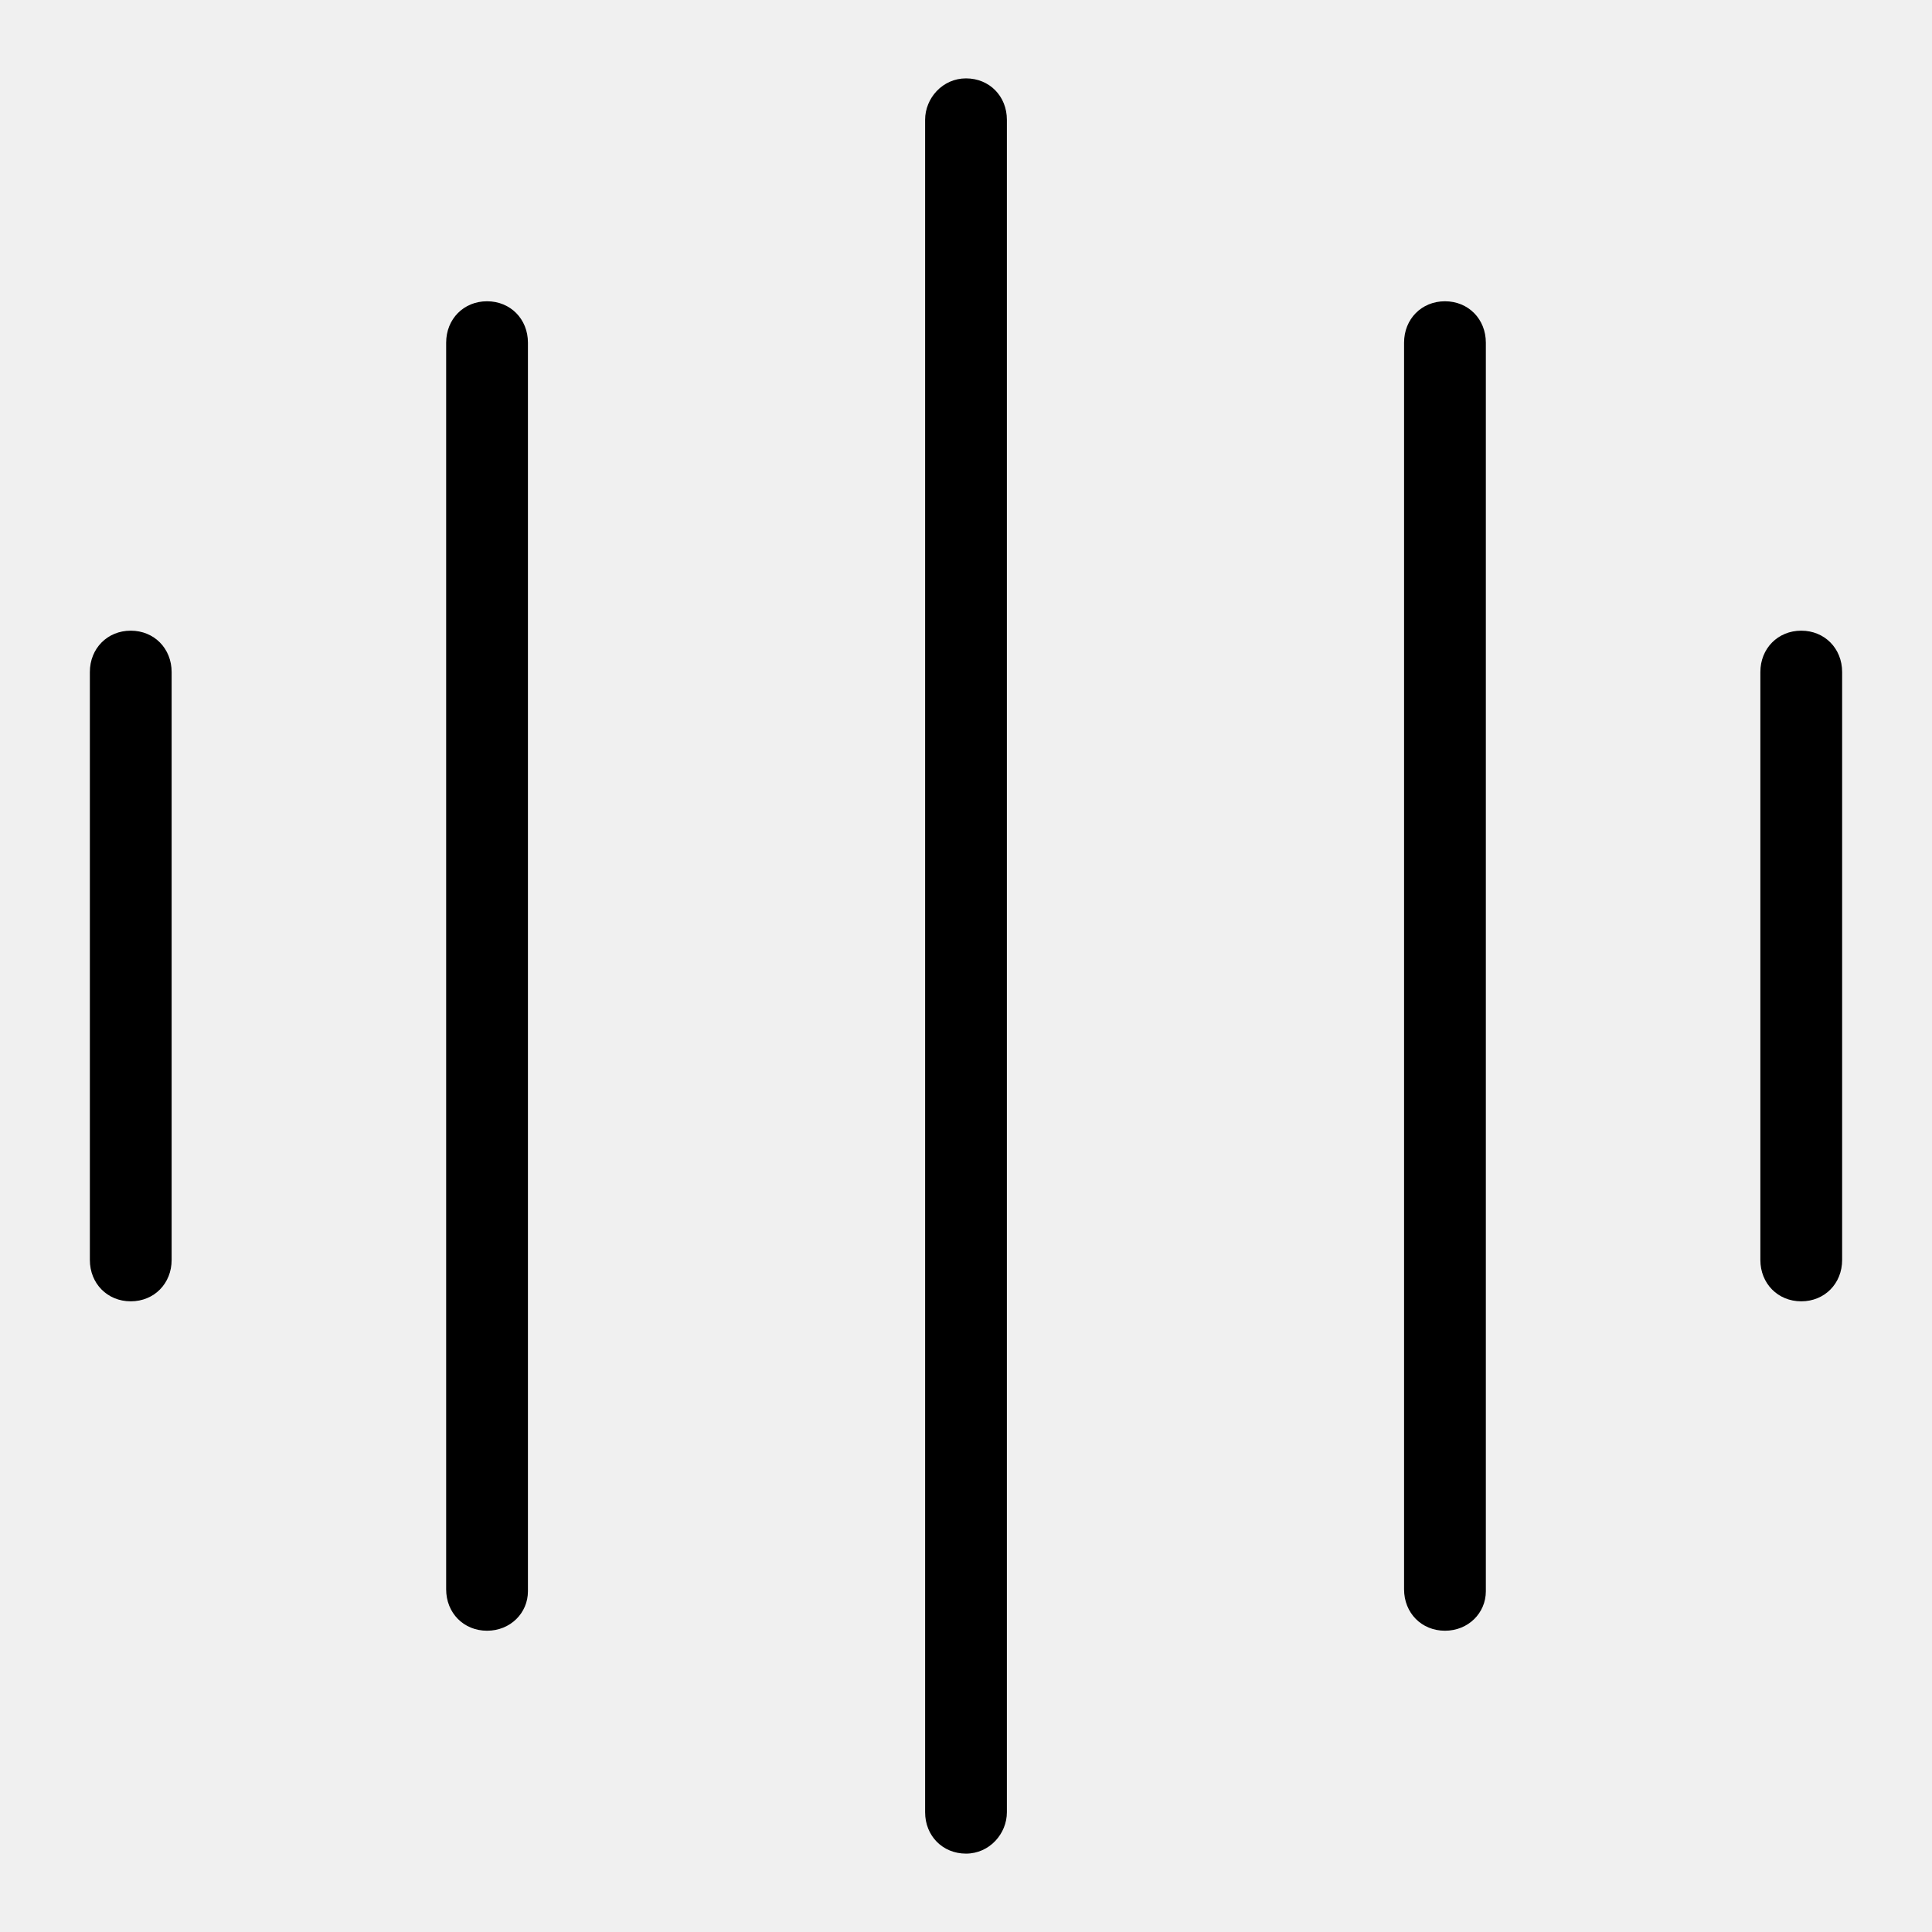
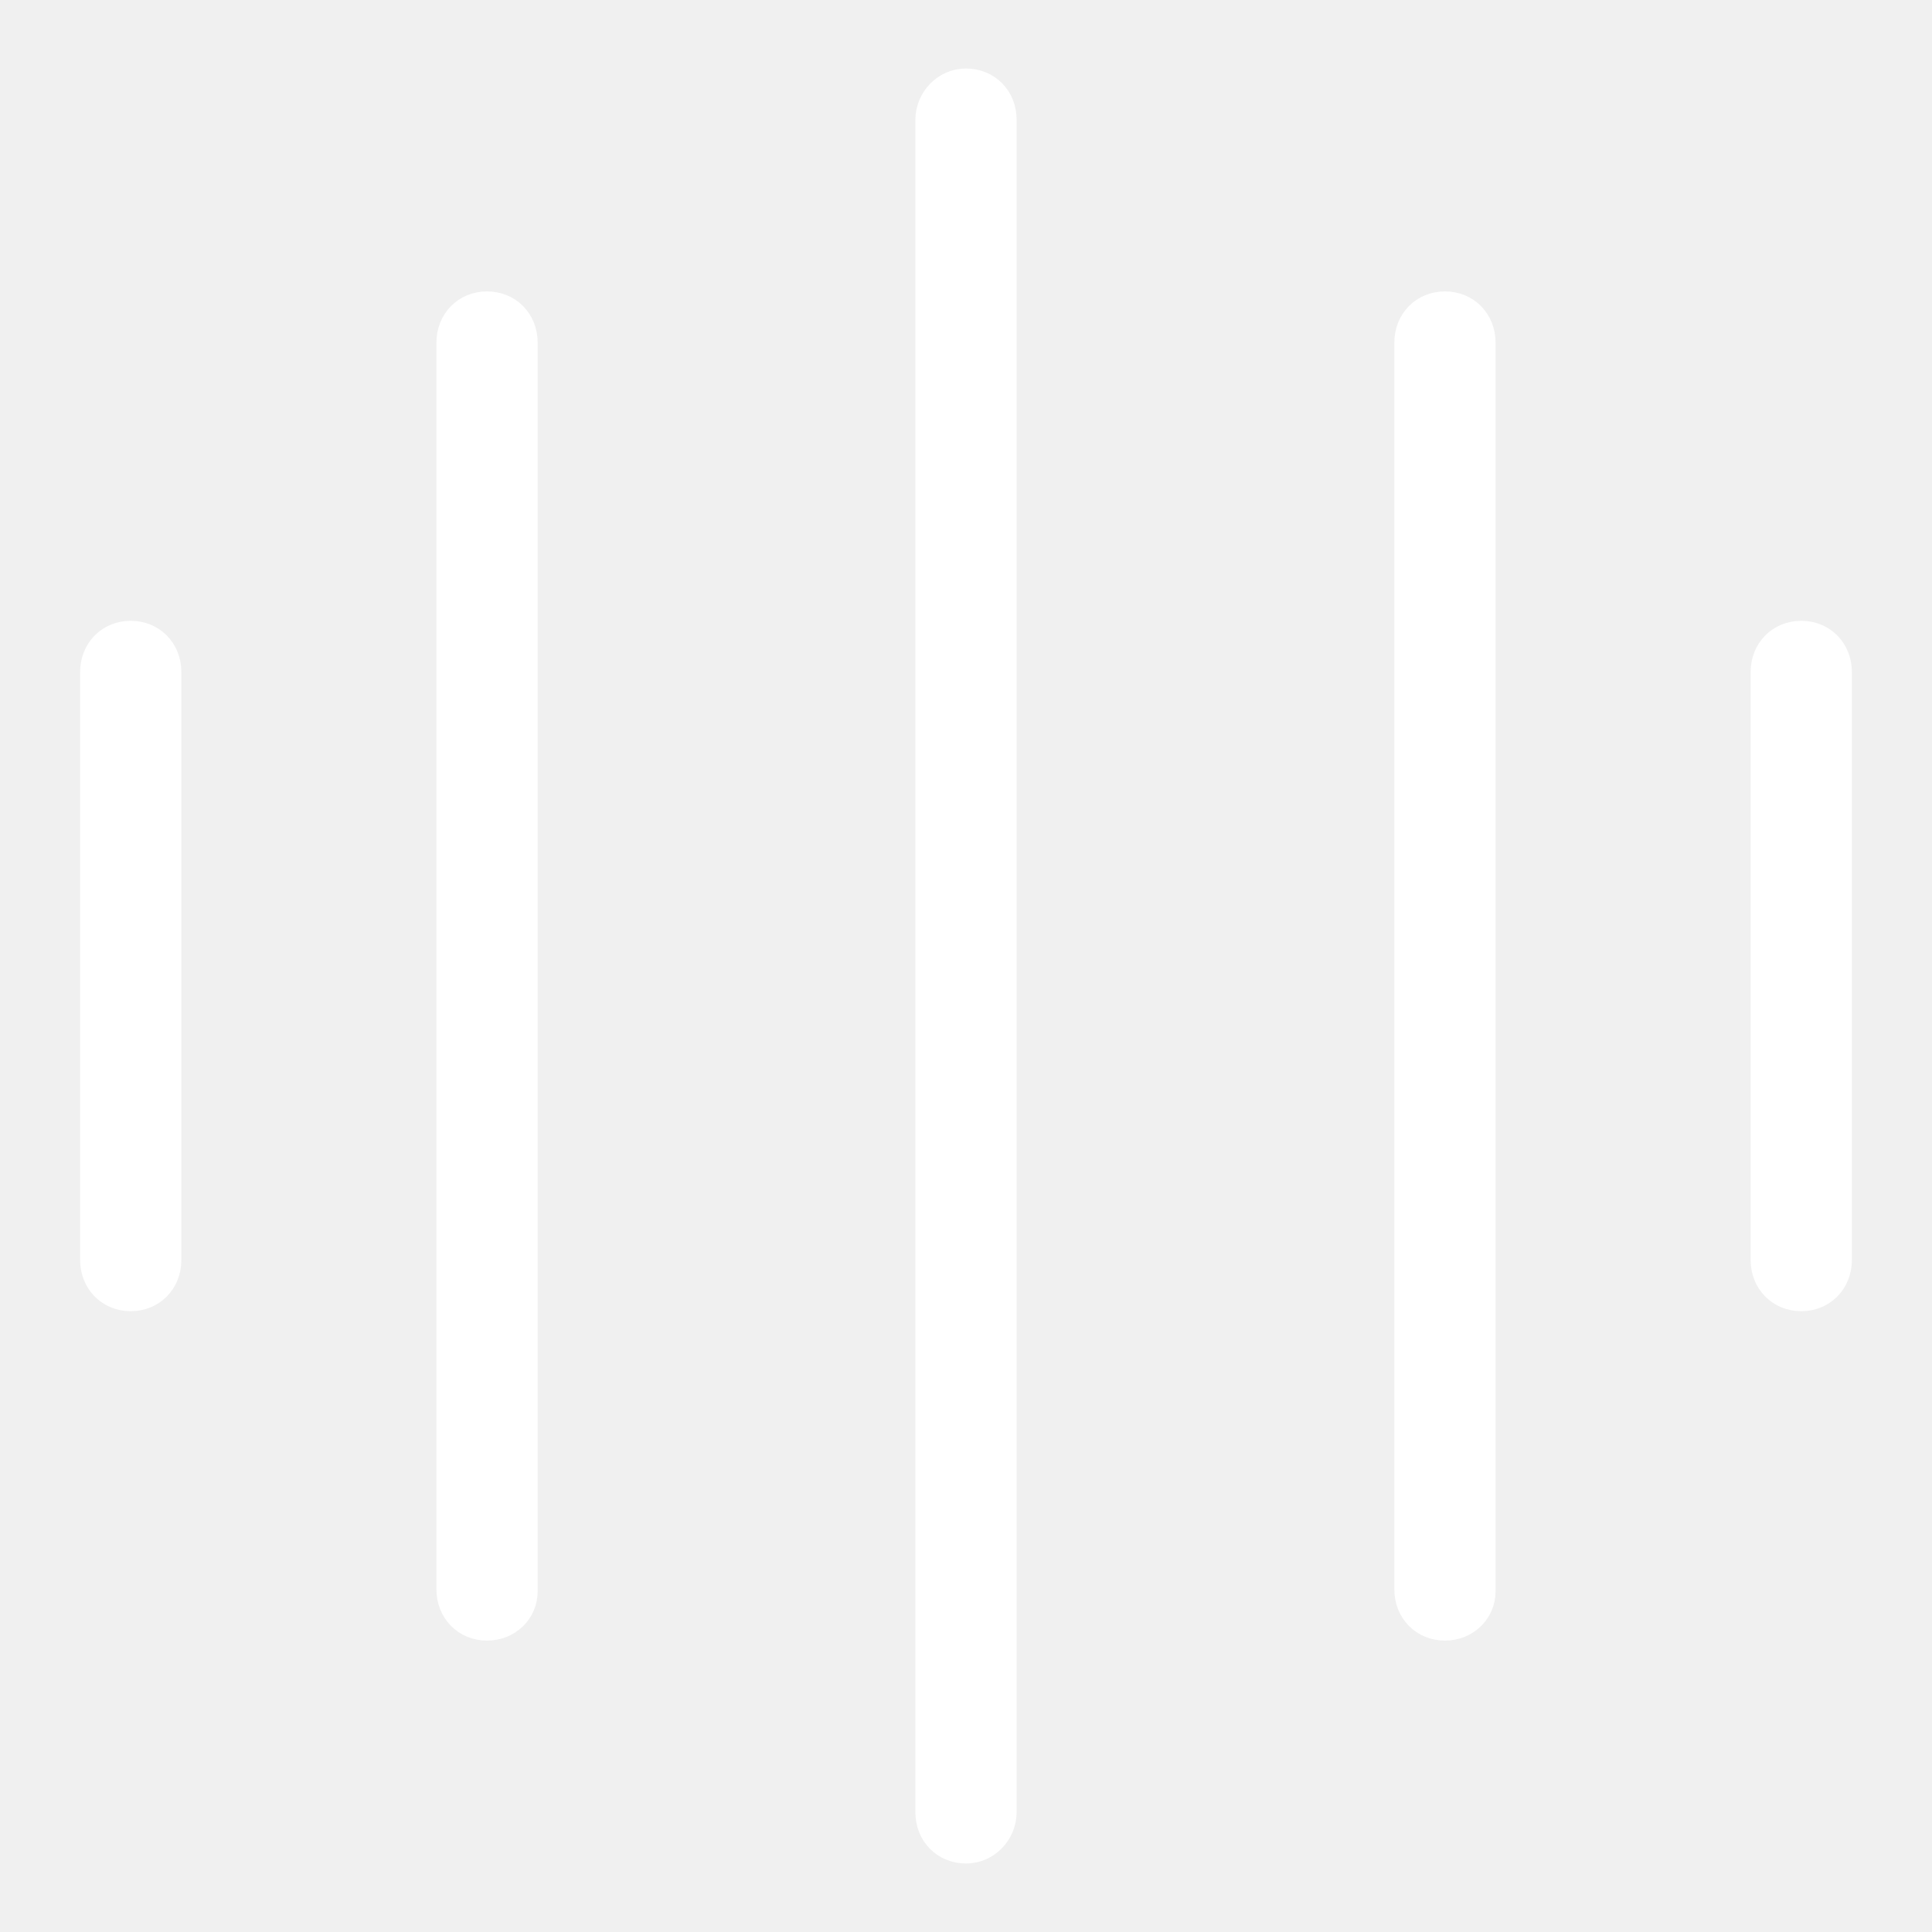
<svg xmlns="http://www.w3.org/2000/svg" width="92.0px" height="92.0px" viewBox="0 0 92.0 92.0" version="1.1" id="SVGRoot">
  <defs id="defs14520" />
-   <g id="layer1">
-     <g id="g15764" transform="matrix(0.9271328,0,0,0.9392773,-0.3566385,-0.9638655)">
-       <g id="g15746">
-         <path d="M 7.1,67 C 5.9,67 5,66.1 5,64.9 V 35.1 C 5,33.9 5.9,33 7.1,33 c 1.2,0 2.1,0.9 2.1,2.1 V 64.9 C 9.2,66.1 8.3,67 7.1,67 Z" id="path15744" />
+   <g id="layer1" style="fill:#ffffff;stroke:#ffffff">
+     <g id="g15764" transform="matrix(0.9271328,0,0,0.9392773,-0.3566385,-0.9638655)" style="fill:#ffffff;stroke:#ffffff">
+       <g id="g15746" style="fill:#ffffff;stroke:#ffffff">
+         <path d="M 7.1,67 C 5.9,67 5,66.1 5,64.9 V 35.1 C 5,33.9 5.9,33 7.1,33 c 1.2,0 2.1,0.9 2.1,2.1 V 64.9 C 9.2,66.1 8.3,67 7.1,67 Z" id="path15744" style="fill:#ffffff;stroke:#ffffff" />
      </g>
-       <g id="g15750">
-         <path d="m 92.9,67 c -1.2,0 -2.1,-0.9 -2.1,-2.1 V 35.1 c 0,-1.2 0.9,-2.1 2.1,-2.1 1.2,0 2.1,0.9 2.1,2.1 v 29.8 c 0,1.2 -0.9,2.1 -2.1,2.1 z" id="path15748" />
+       <g id="g15750" style="fill:#ffffff;stroke:#ffffff">
+         <path d="m 92.9,67 c -1.2,0 -2.1,-0.9 -2.1,-2.1 V 35.1 c 0,-1.2 0.9,-2.1 2.1,-2.1 1.2,0 2.1,0.9 2.1,2.1 v 29.8 c 0,1.2 -0.9,2.1 -2.1,2.1 z" id="path15748" style="fill:#ffffff;stroke:#ffffff" />
      </g>
-       <g id="g15754">
-         <path d="m 25.4,83.7 c -1.2,0 -2.1,-0.9 -2.1,-2.1 V 18.4 c 0,-1.2 0.9,-2.1 2.1,-2.1 1.2,0 2.1,0.9 2.1,2.1 v 63.3 c 0,1.1 -0.9,2 -2.1,2 z" id="path15752" />
+       <g id="g15754" style="fill:#ffffff;stroke:#ffffff">
+         <path d="m 25.4,83.7 c -1.2,0 -2.1,-0.9 -2.1,-2.1 V 18.4 c 0,-1.2 0.9,-2.1 2.1,-2.1 1.2,0 2.1,0.9 2.1,2.1 v 63.3 c 0,1.1 -0.9,2 -2.1,2 z" id="path15752" style="fill:#ffffff;stroke:#ffffff" />
      </g>
-       <g id="g15758">
-         <path d="m 74.6,83.7 c -1.2,0 -2.1,-0.9 -2.1,-2.1 V 18.4 c 0,-1.2 0.9,-2.1 2.1,-2.1 1.2,0 2.1,0.9 2.1,2.1 v 63.3 c 0,1.1 -0.9,2 -2.1,2 z" id="path15756" />
+       <g id="g15758" style="fill:#ffffff;stroke:#ffffff">
+         <path d="m 74.6,83.7 c -1.2,0 -2.1,-0.9 -2.1,-2.1 V 18.4 c 0,-1.2 0.9,-2.1 2.1,-2.1 1.2,0 2.1,0.9 2.1,2.1 v 63.3 c 0,1.1 -0.9,2 -2.1,2 z" id="path15756" style="fill:#ffffff;stroke:#ffffff" />
      </g>
-       <g id="g15762">
-         <path d="m 50,95 c -1.2,0 -2.1,-0.9 -2.1,-2.1 V 7.1 C 47.9,6 48.8,5 50,5 c 1.2,0 2.1,0.9 2.1,2.1 V 92.9 C 52.1,94 51.2,95 50,95 Z" id="path15760" />
+       <g id="g15762" style="fill:#ffffff;stroke:#ffffff">
+         <path d="m 50,95 c -1.2,0 -2.1,-0.9 -2.1,-2.1 V 7.1 C 47.9,6 48.8,5 50,5 c 1.2,0 2.1,0.9 2.1,2.1 V 92.9 C 52.1,94 51.2,95 50,95 Z" id="path15760" style="fill:#ffffff;stroke:#ffffff" />
      </g>
    </g>
  </g>
</svg>
